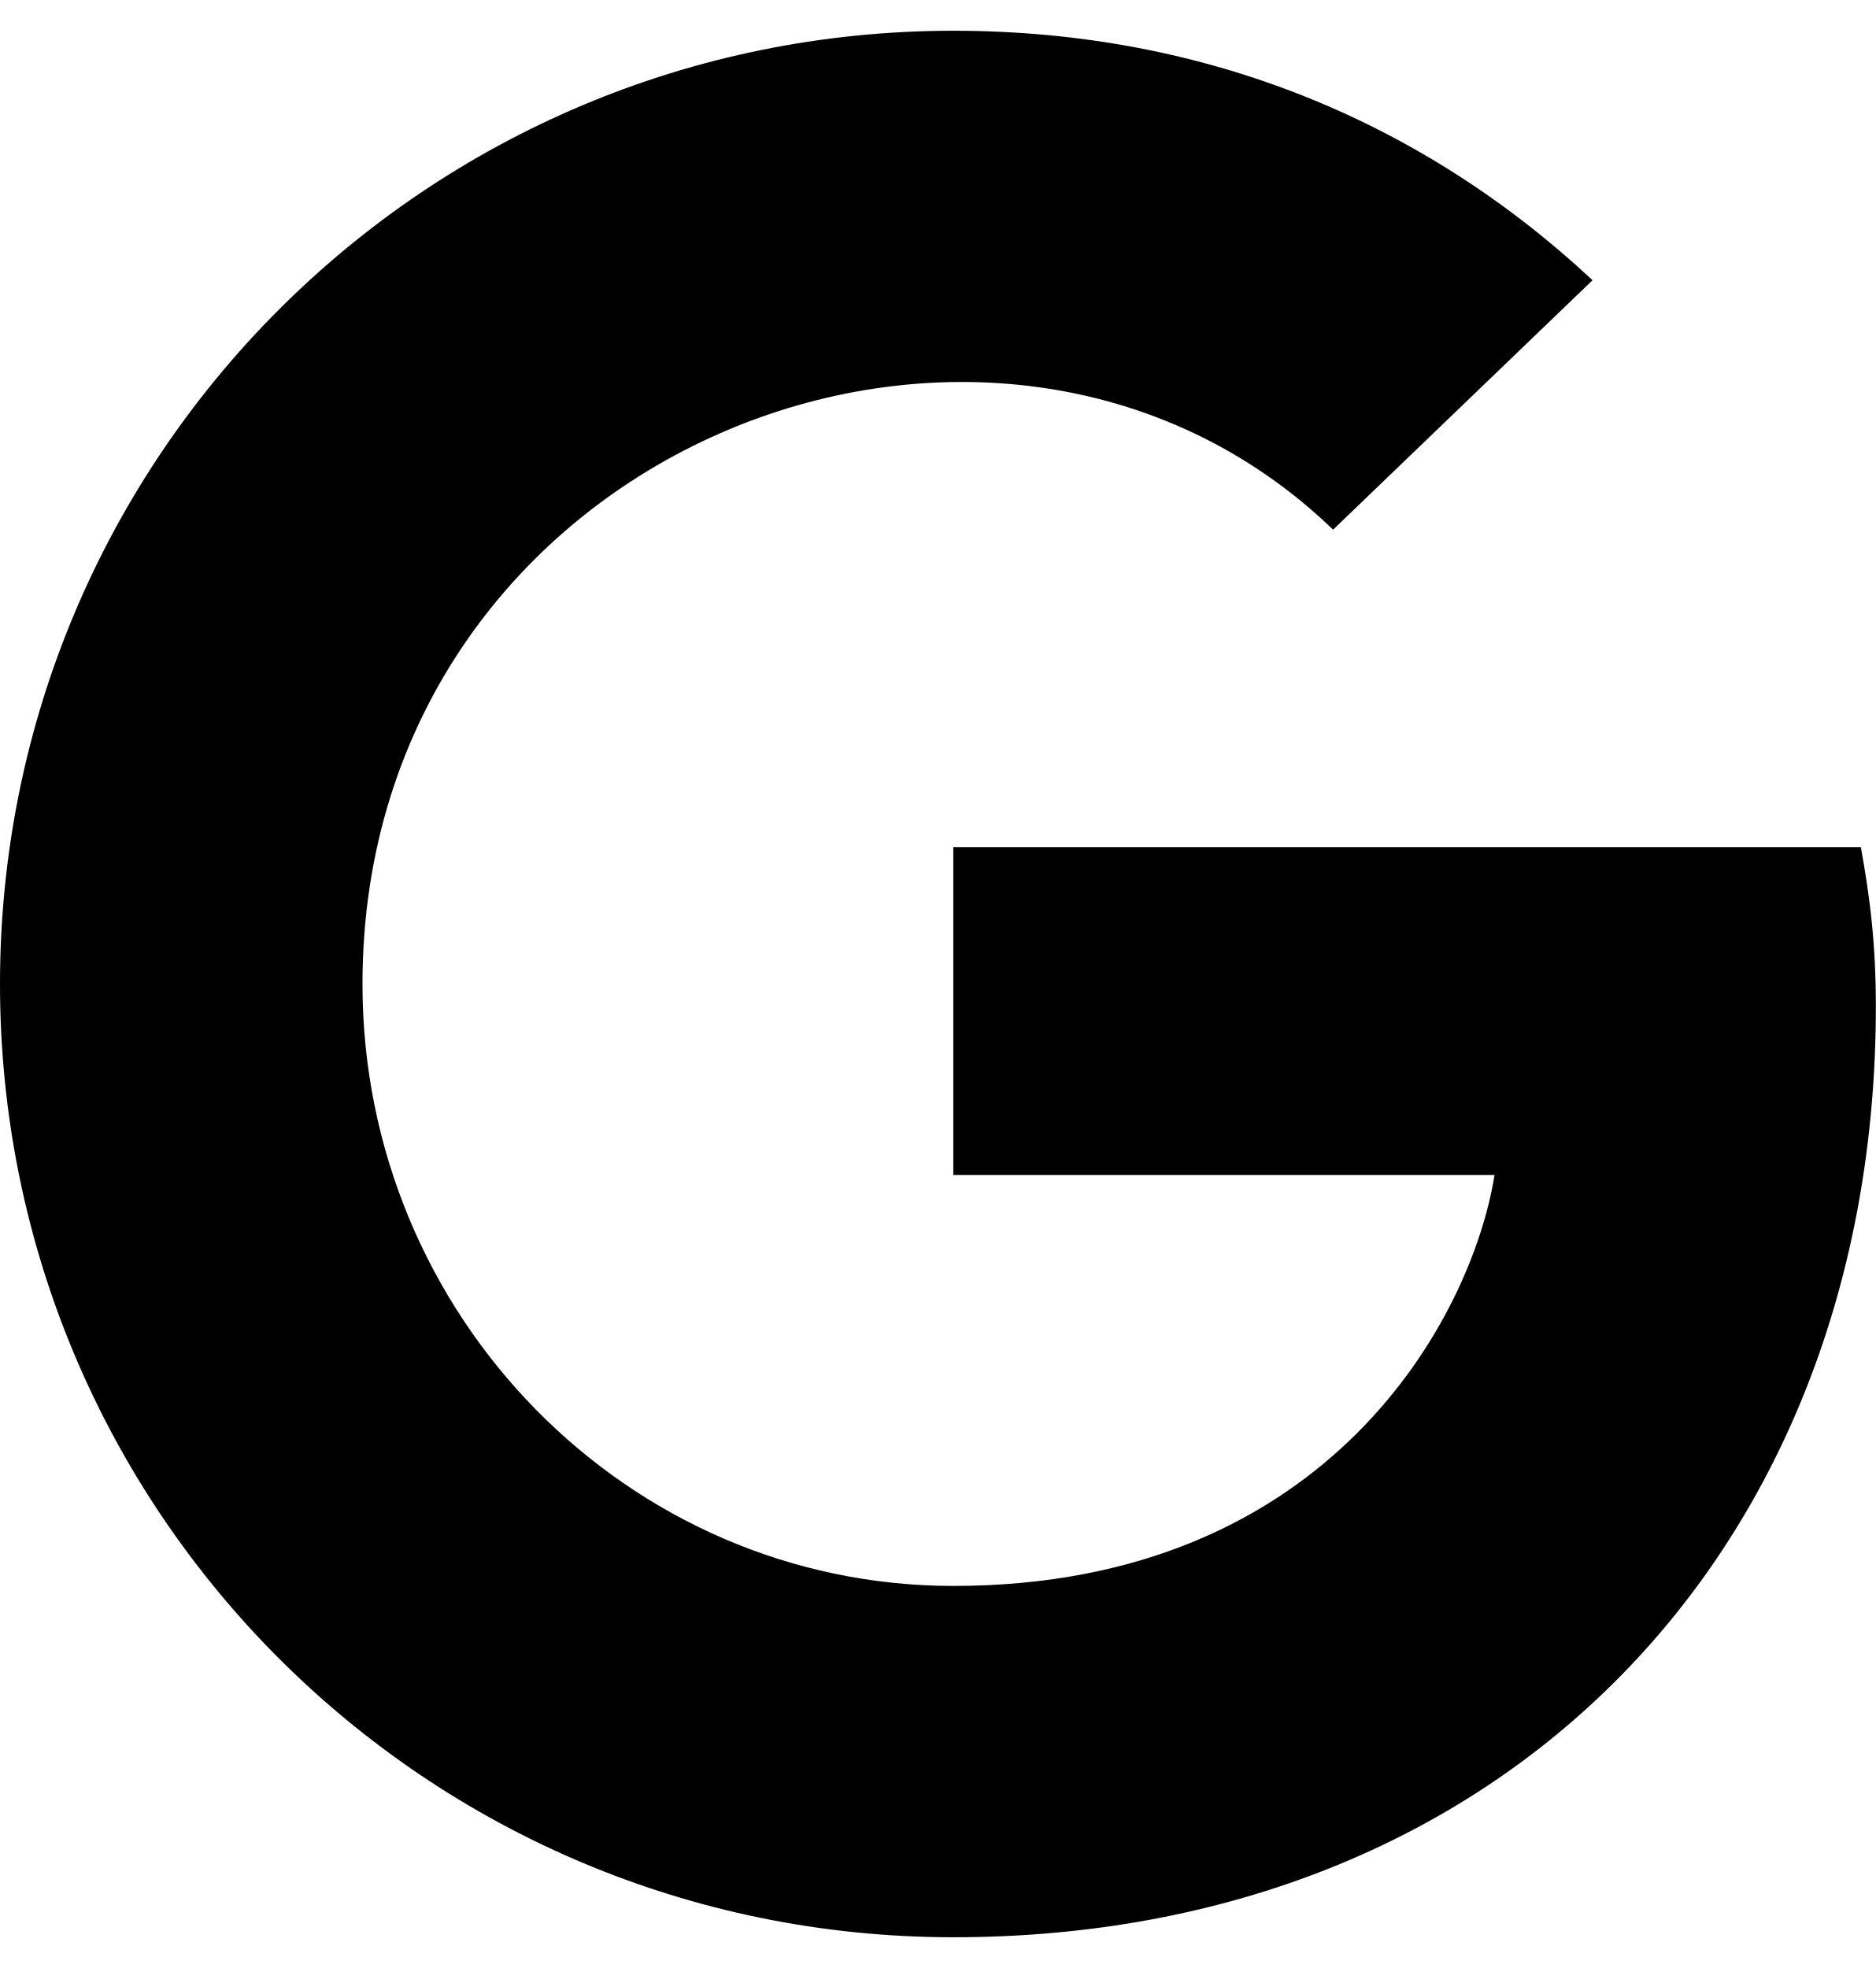
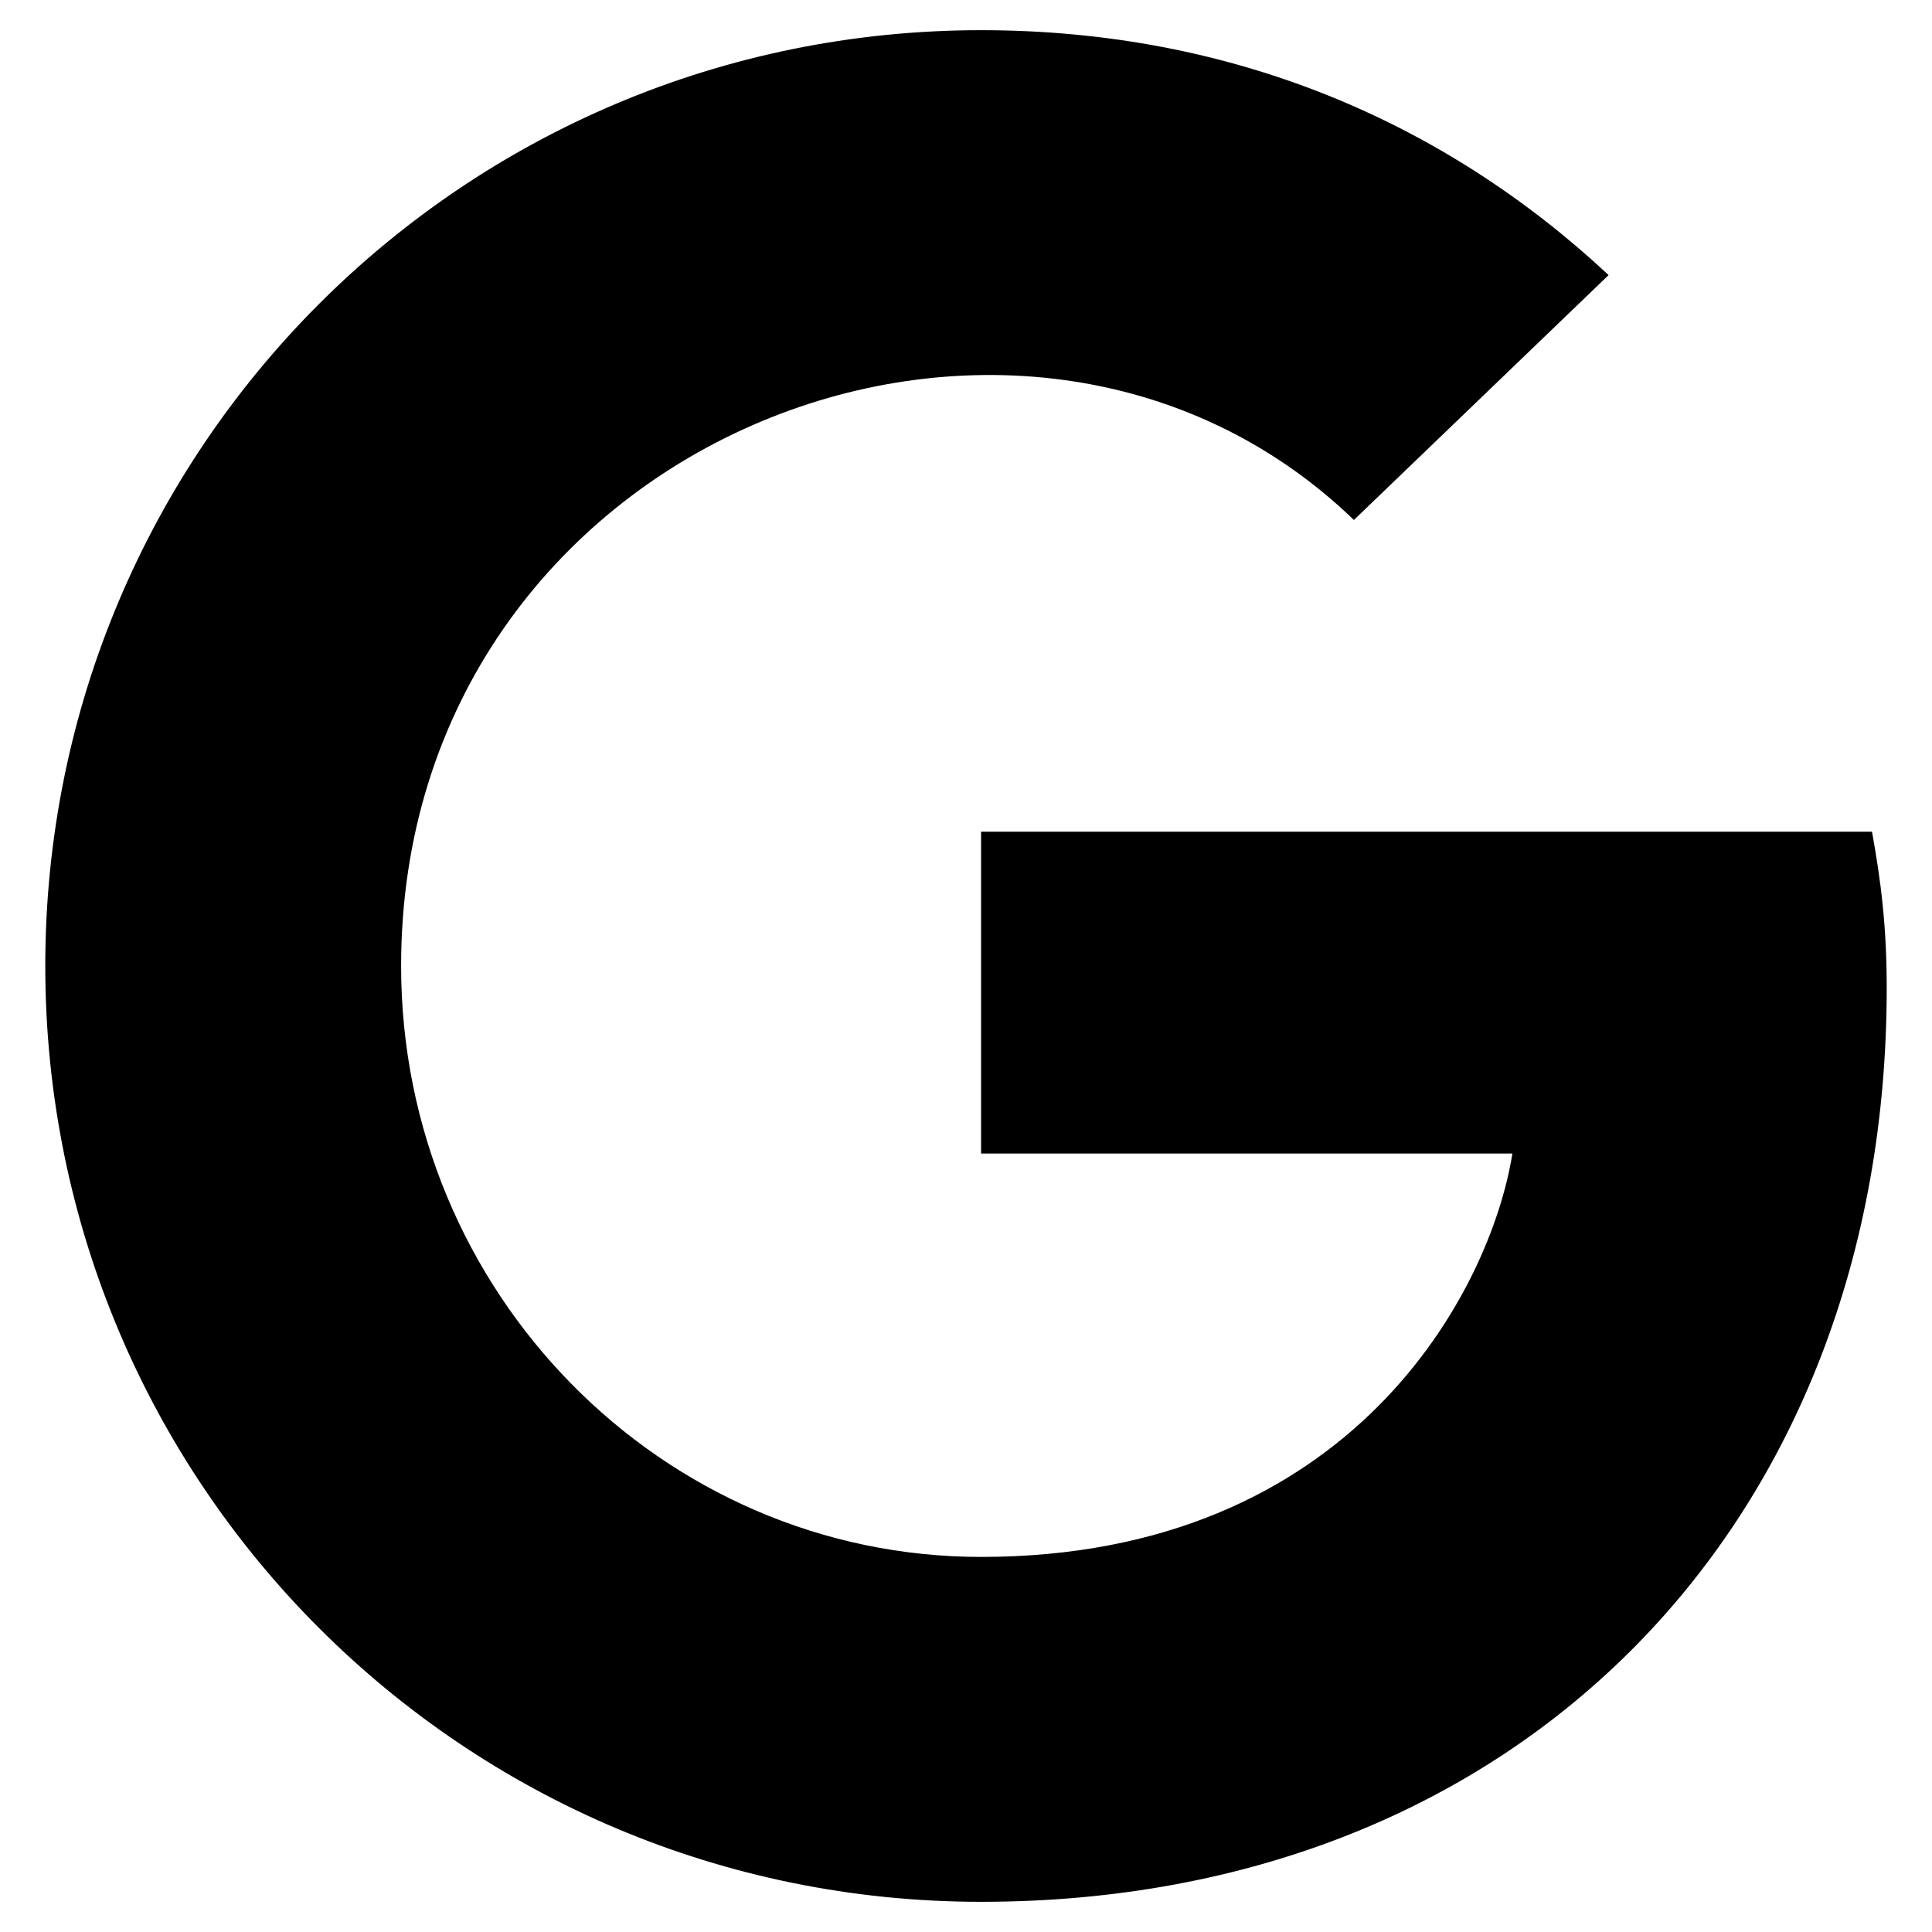
- <svg xmlns="http://www.w3.org/2000/svg" viewBox="0 0 488 512">
+ <svg xmlns="http://www.w3.org/2000/svg" width="25" height="25" viewBox="0 0 488 512">
  <path d="M488 261.8C488 403.3 391.1 504 248 504 110.8 504 0 393.2 0 256S110.8 8 248 8c66.8 0 123 24.5 166.3 64.9l-67.5 64.9C258.5 52.6 94.3 116.6 94.3 256c0 86.5 69.1 156.6 153.7 156.6 98.2 0 135-70.4 140.8-106.9H248v-85.3h236.1c2.3 12.7 3.9 24.9 3.9 41.4z" />
</svg>
